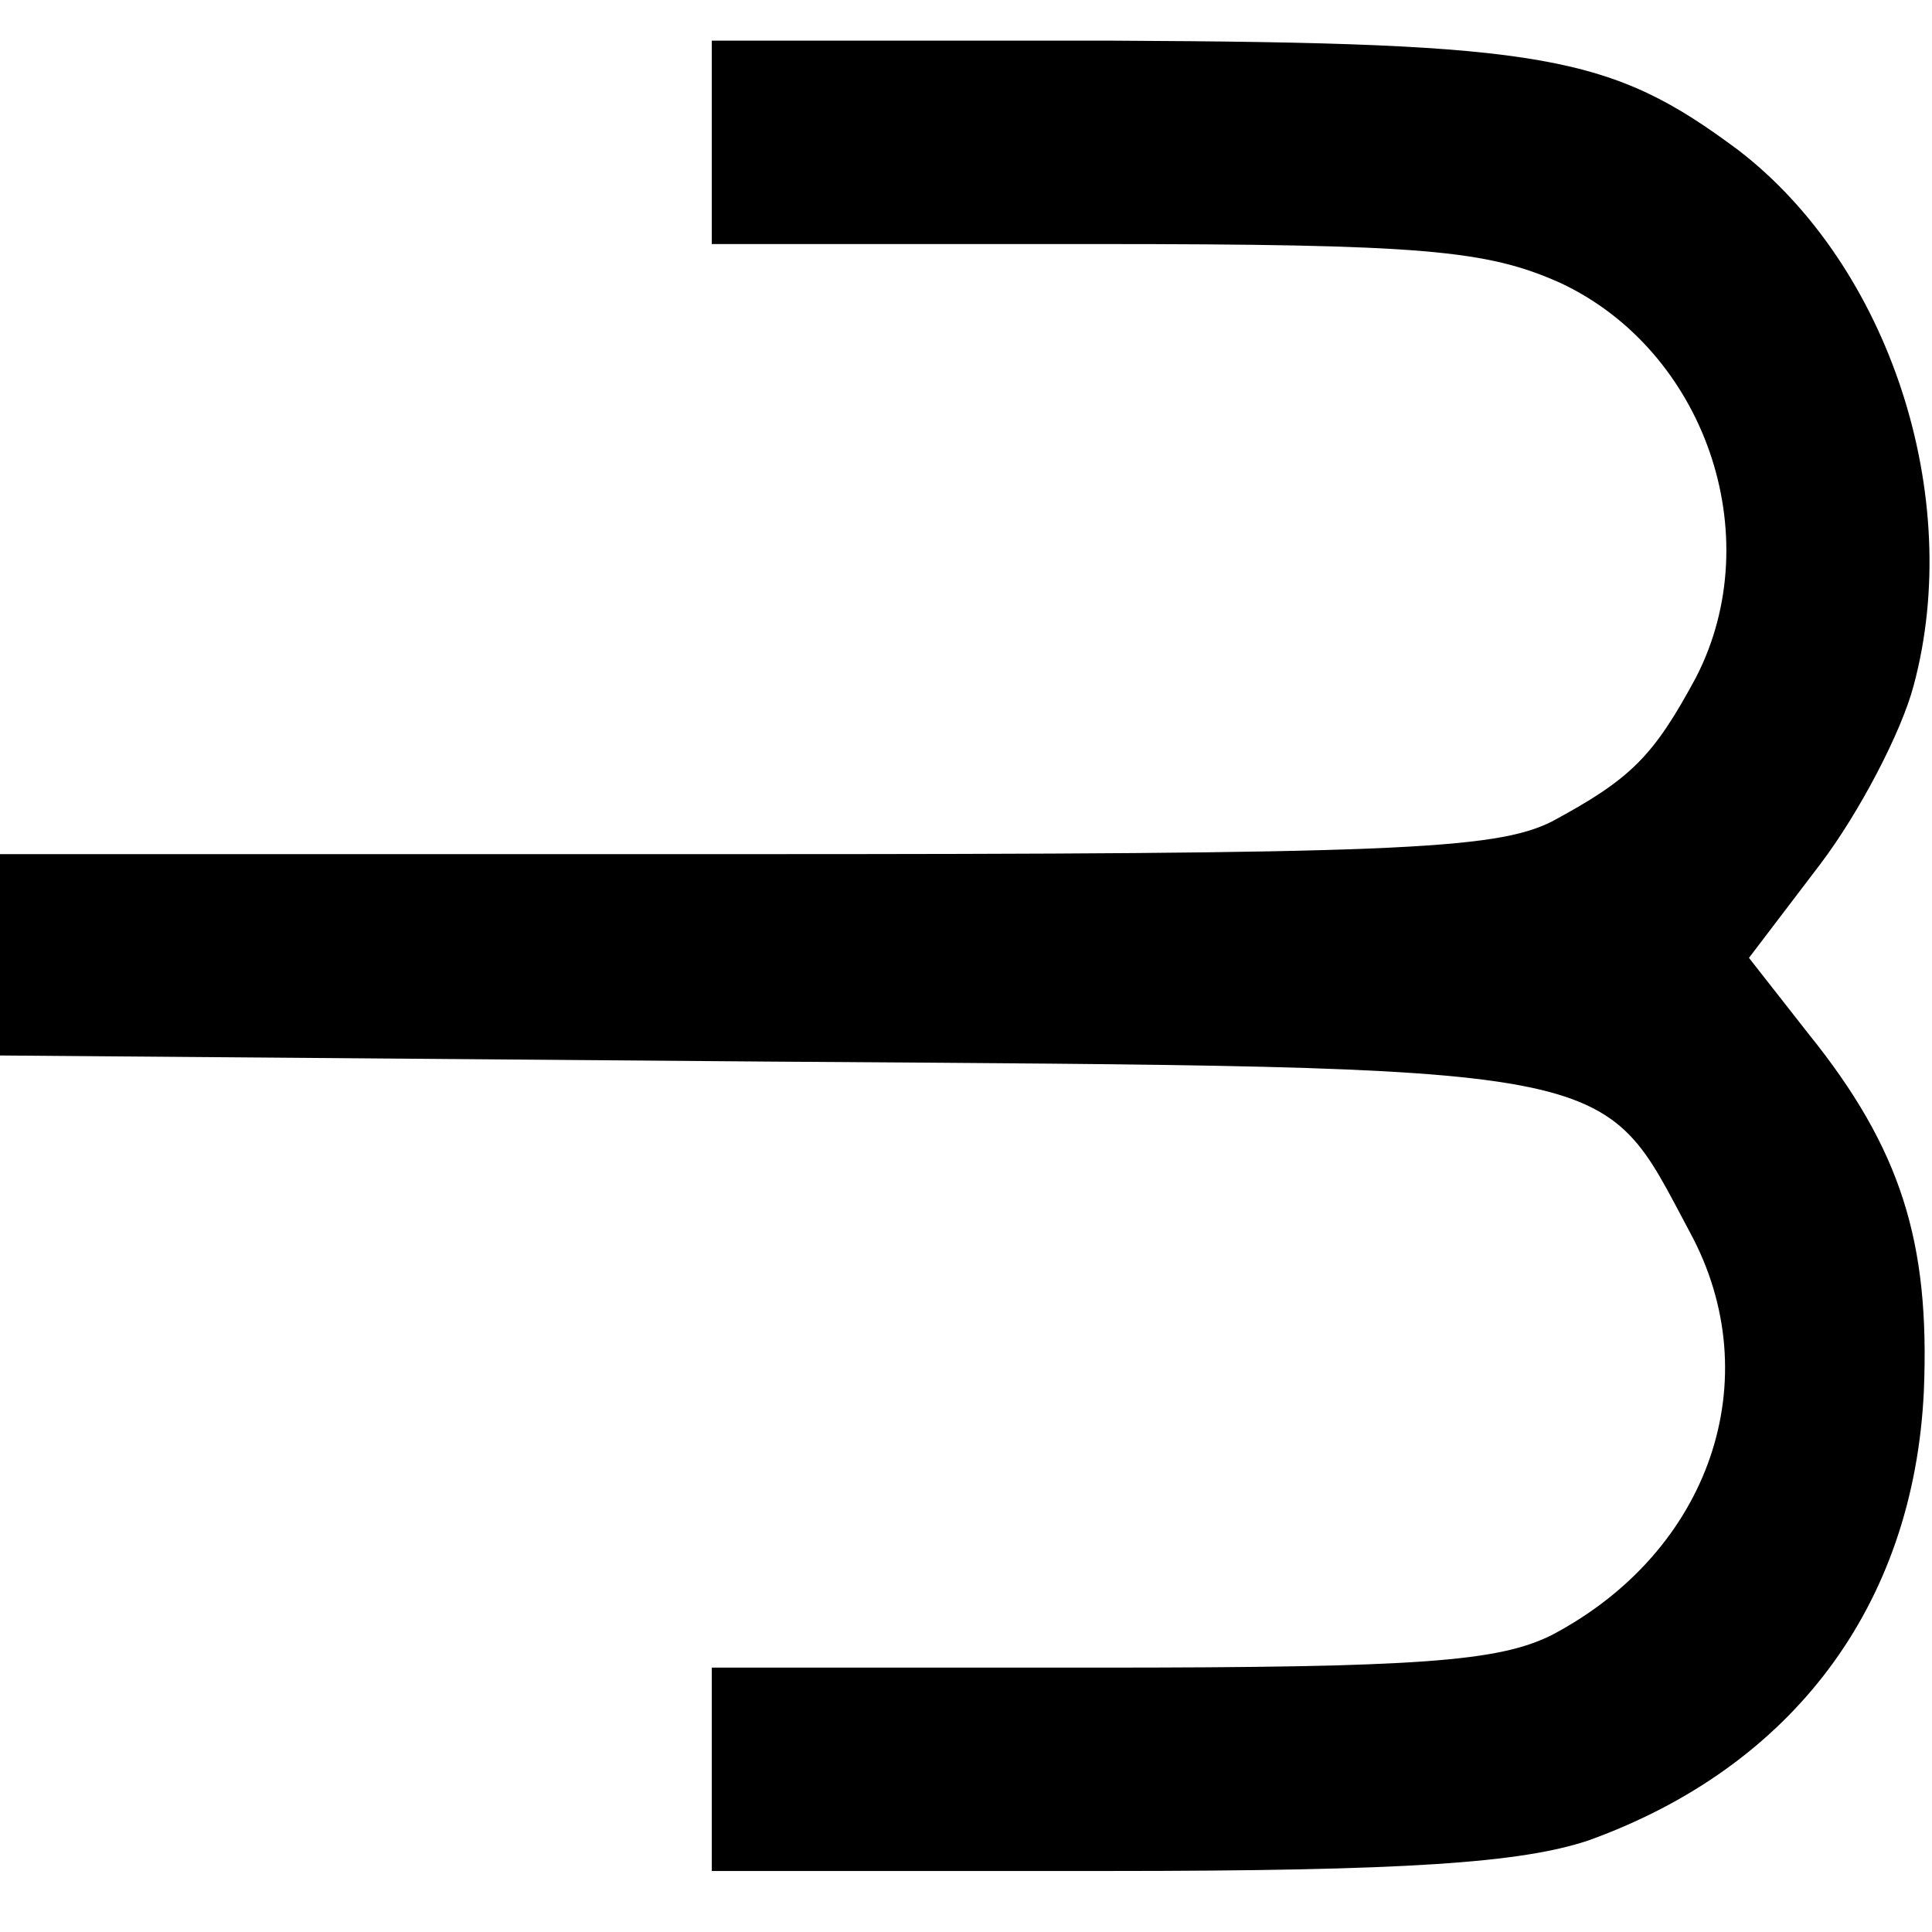
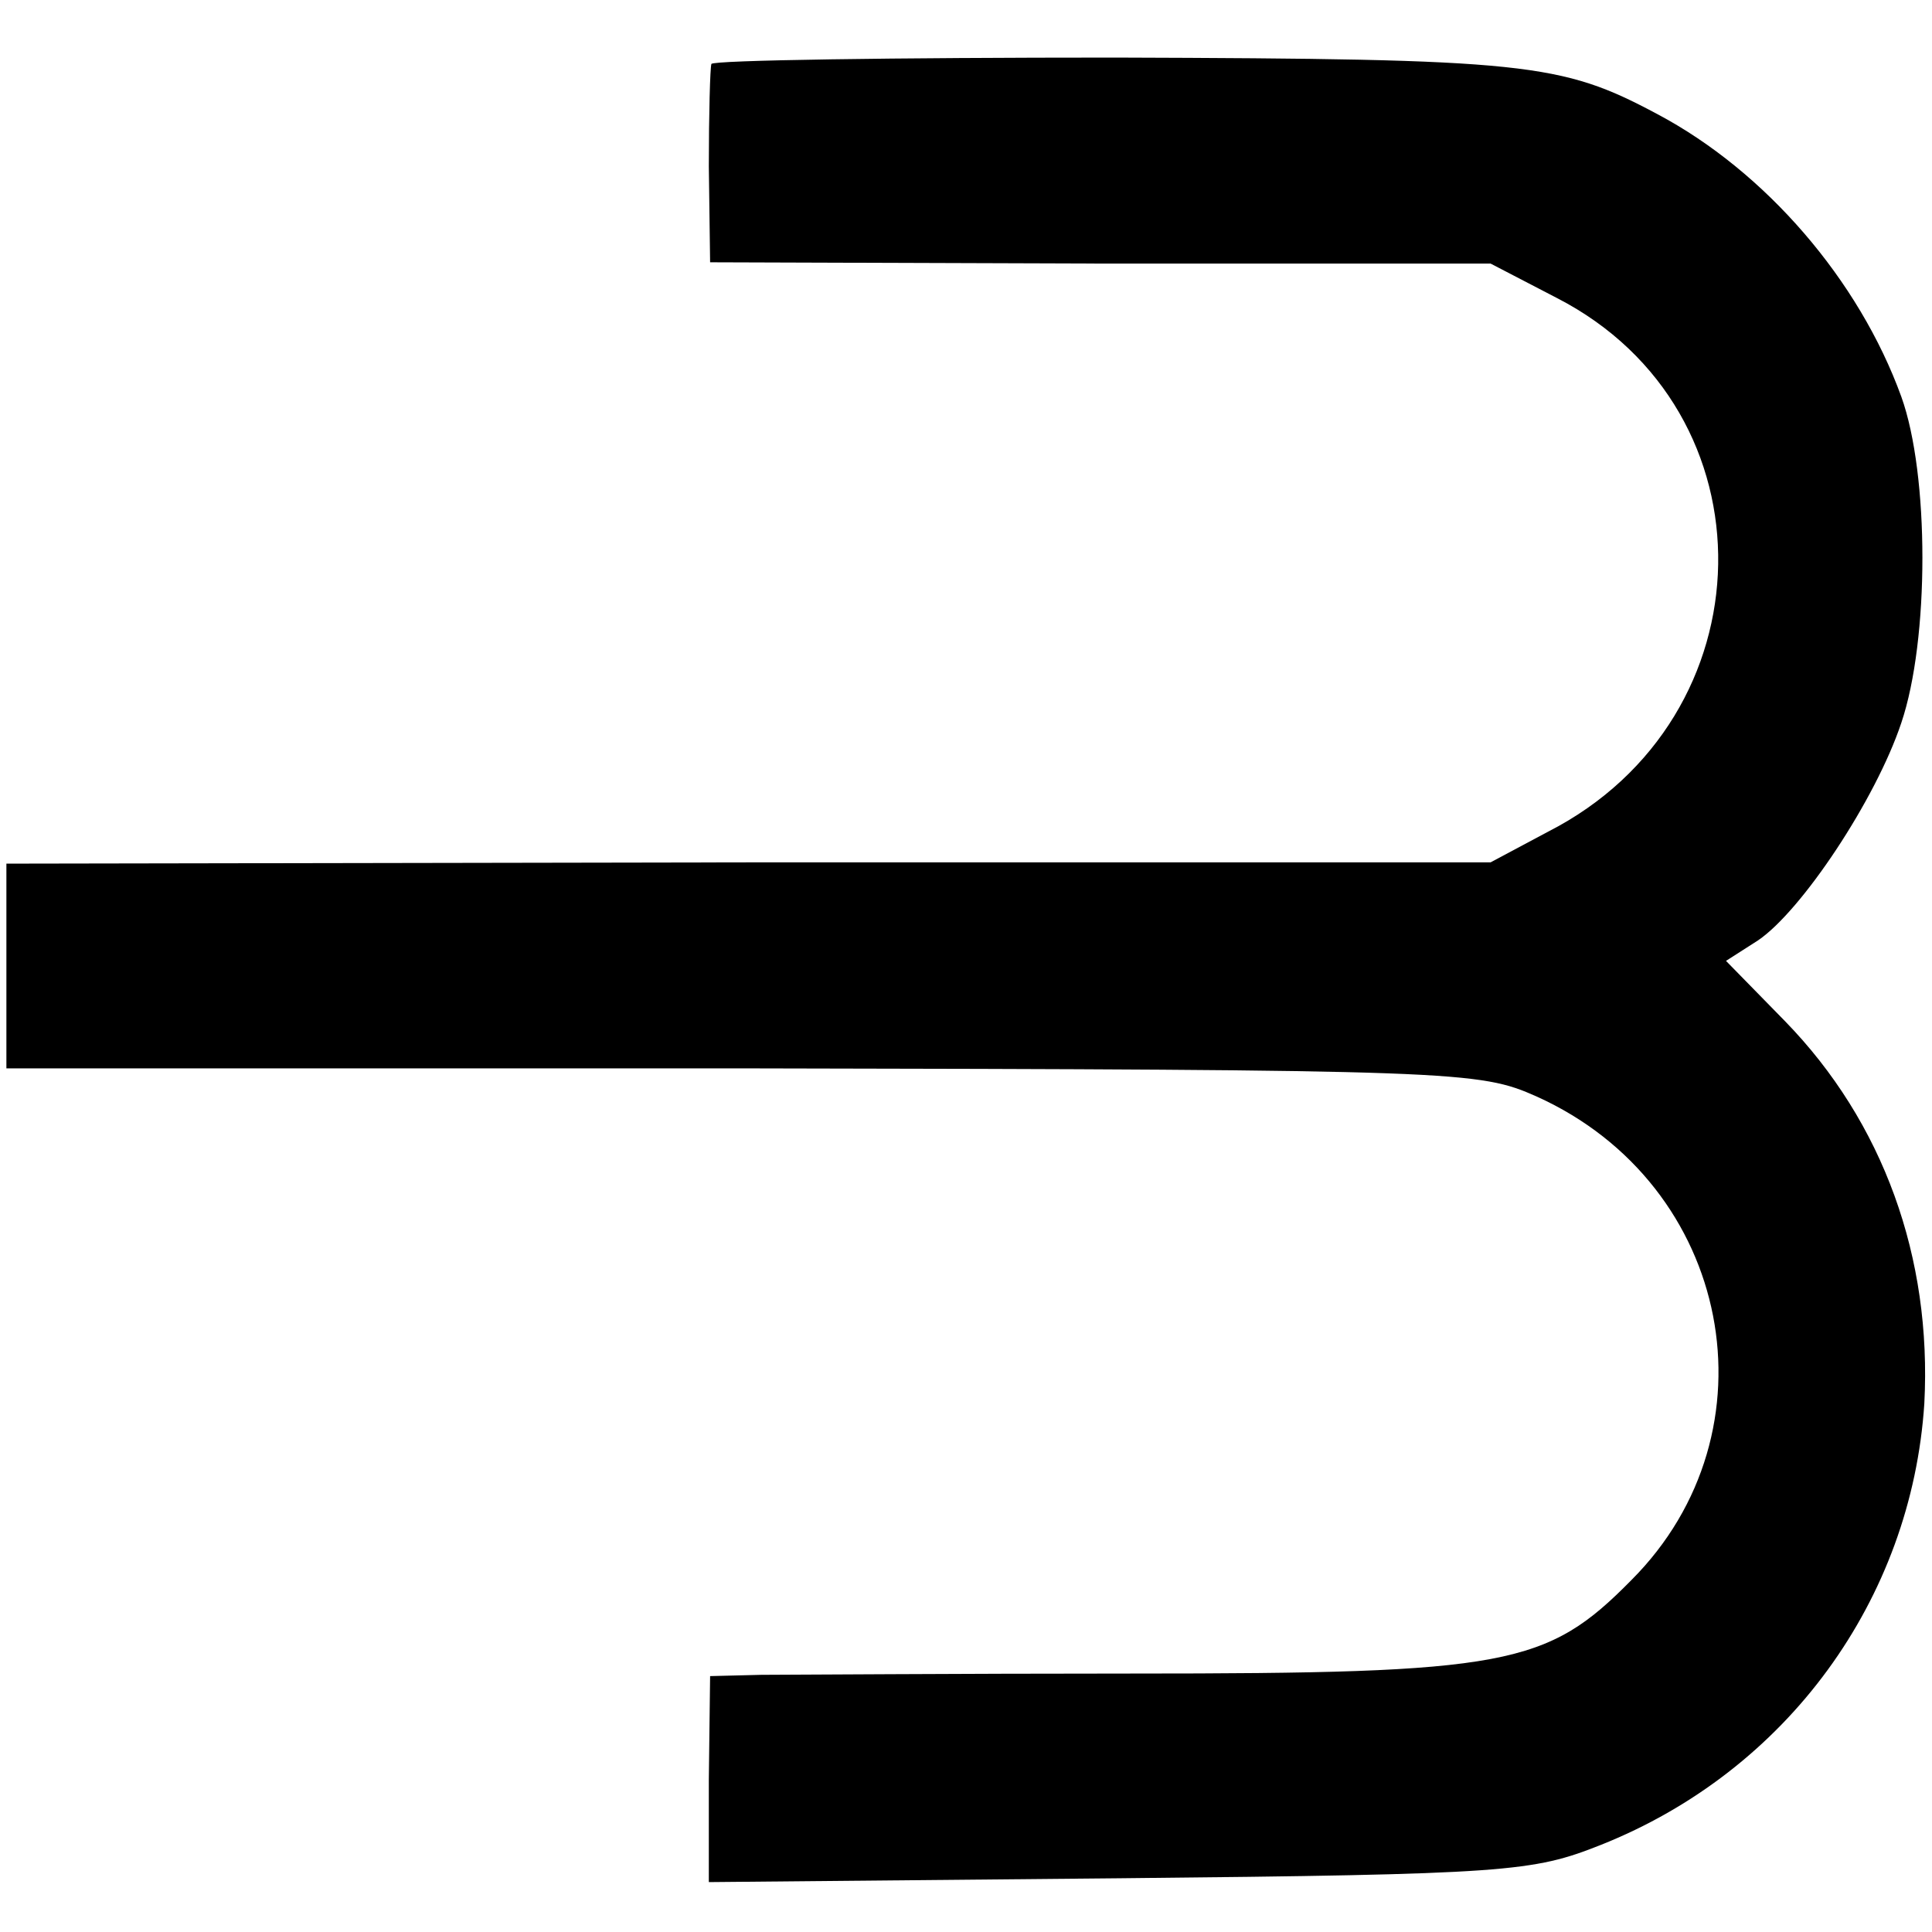
- <svg xmlns="http://www.w3.org/2000/svg" version="1.0" width="95pt" height="95pt" viewBox="0 0 95 95" preserveAspectRatio="xMidYMid meet">
-   <g transform="translate(0,95) scale(0.1,-0.1)" fill="#000000" stroke="none">
-     <path d="M350 880 l0 -50 188 0 c162 0 193 -3 229 -19 71 -33 103 -124 67 -194 -21 -39 -32 -50 -71 -71 -28 -14 -79 -16 -398 -16 l-365 0 0 -50 0 -49 378 -3 c425 -3 408 0 453 -84 39 -72 10 -157 -68 -198 -26 -13 -65 -16 -223 -16 l-190 0 0 -50 0 -50 194 0 c148 0 204 4 237 15 100 36 160 115 165 221 3 73 -11 119 -57 176 l-29 37 35 46 c19 25 40 65 46 88 25 93 -12 206 -86 263 -63 47 -95 53 -307 54 l-198 0 0 -50z" />
+ <svg xmlns="http://www.w3.org/2000/svg" version="1.0" width="151pt" height="151pt" viewBox="0 0 151 151" preserveAspectRatio="xMidYMid meet">
+   <g transform="translate(0,151) scale(0.1,-0.1)" fill="#000000" stroke="none">
+     <path d="M556 1460 c-1 -3 -2 -39 -2 -80 l1 -75 305 -1 305 0 52 -27 c171 -88 167 -328 -7 -417 l-45 -24 -580 0 -580 -1 0 -80 0 -80 575 0 c561 -1 576 -2 621 -22 153 -69 190 -262 74 -378 -66 -67 -97 -73 -390 -73 -138 0 -268 -1 -290 -1 l-40 -1 -1 -81 0 -80 321 3 c304 3 323 5 376 26 146 58 243 192 253 345 6 114 -32 220 -109 299 l-46 47 25 16 c34 23 92 110 112 170 22 65 22 194 0 255 -33 91 -106 176 -191 221 -75 40 -102 43 -423 44 -173 0 -315 -2 -316 -5z" />
  </g>
</svg>
